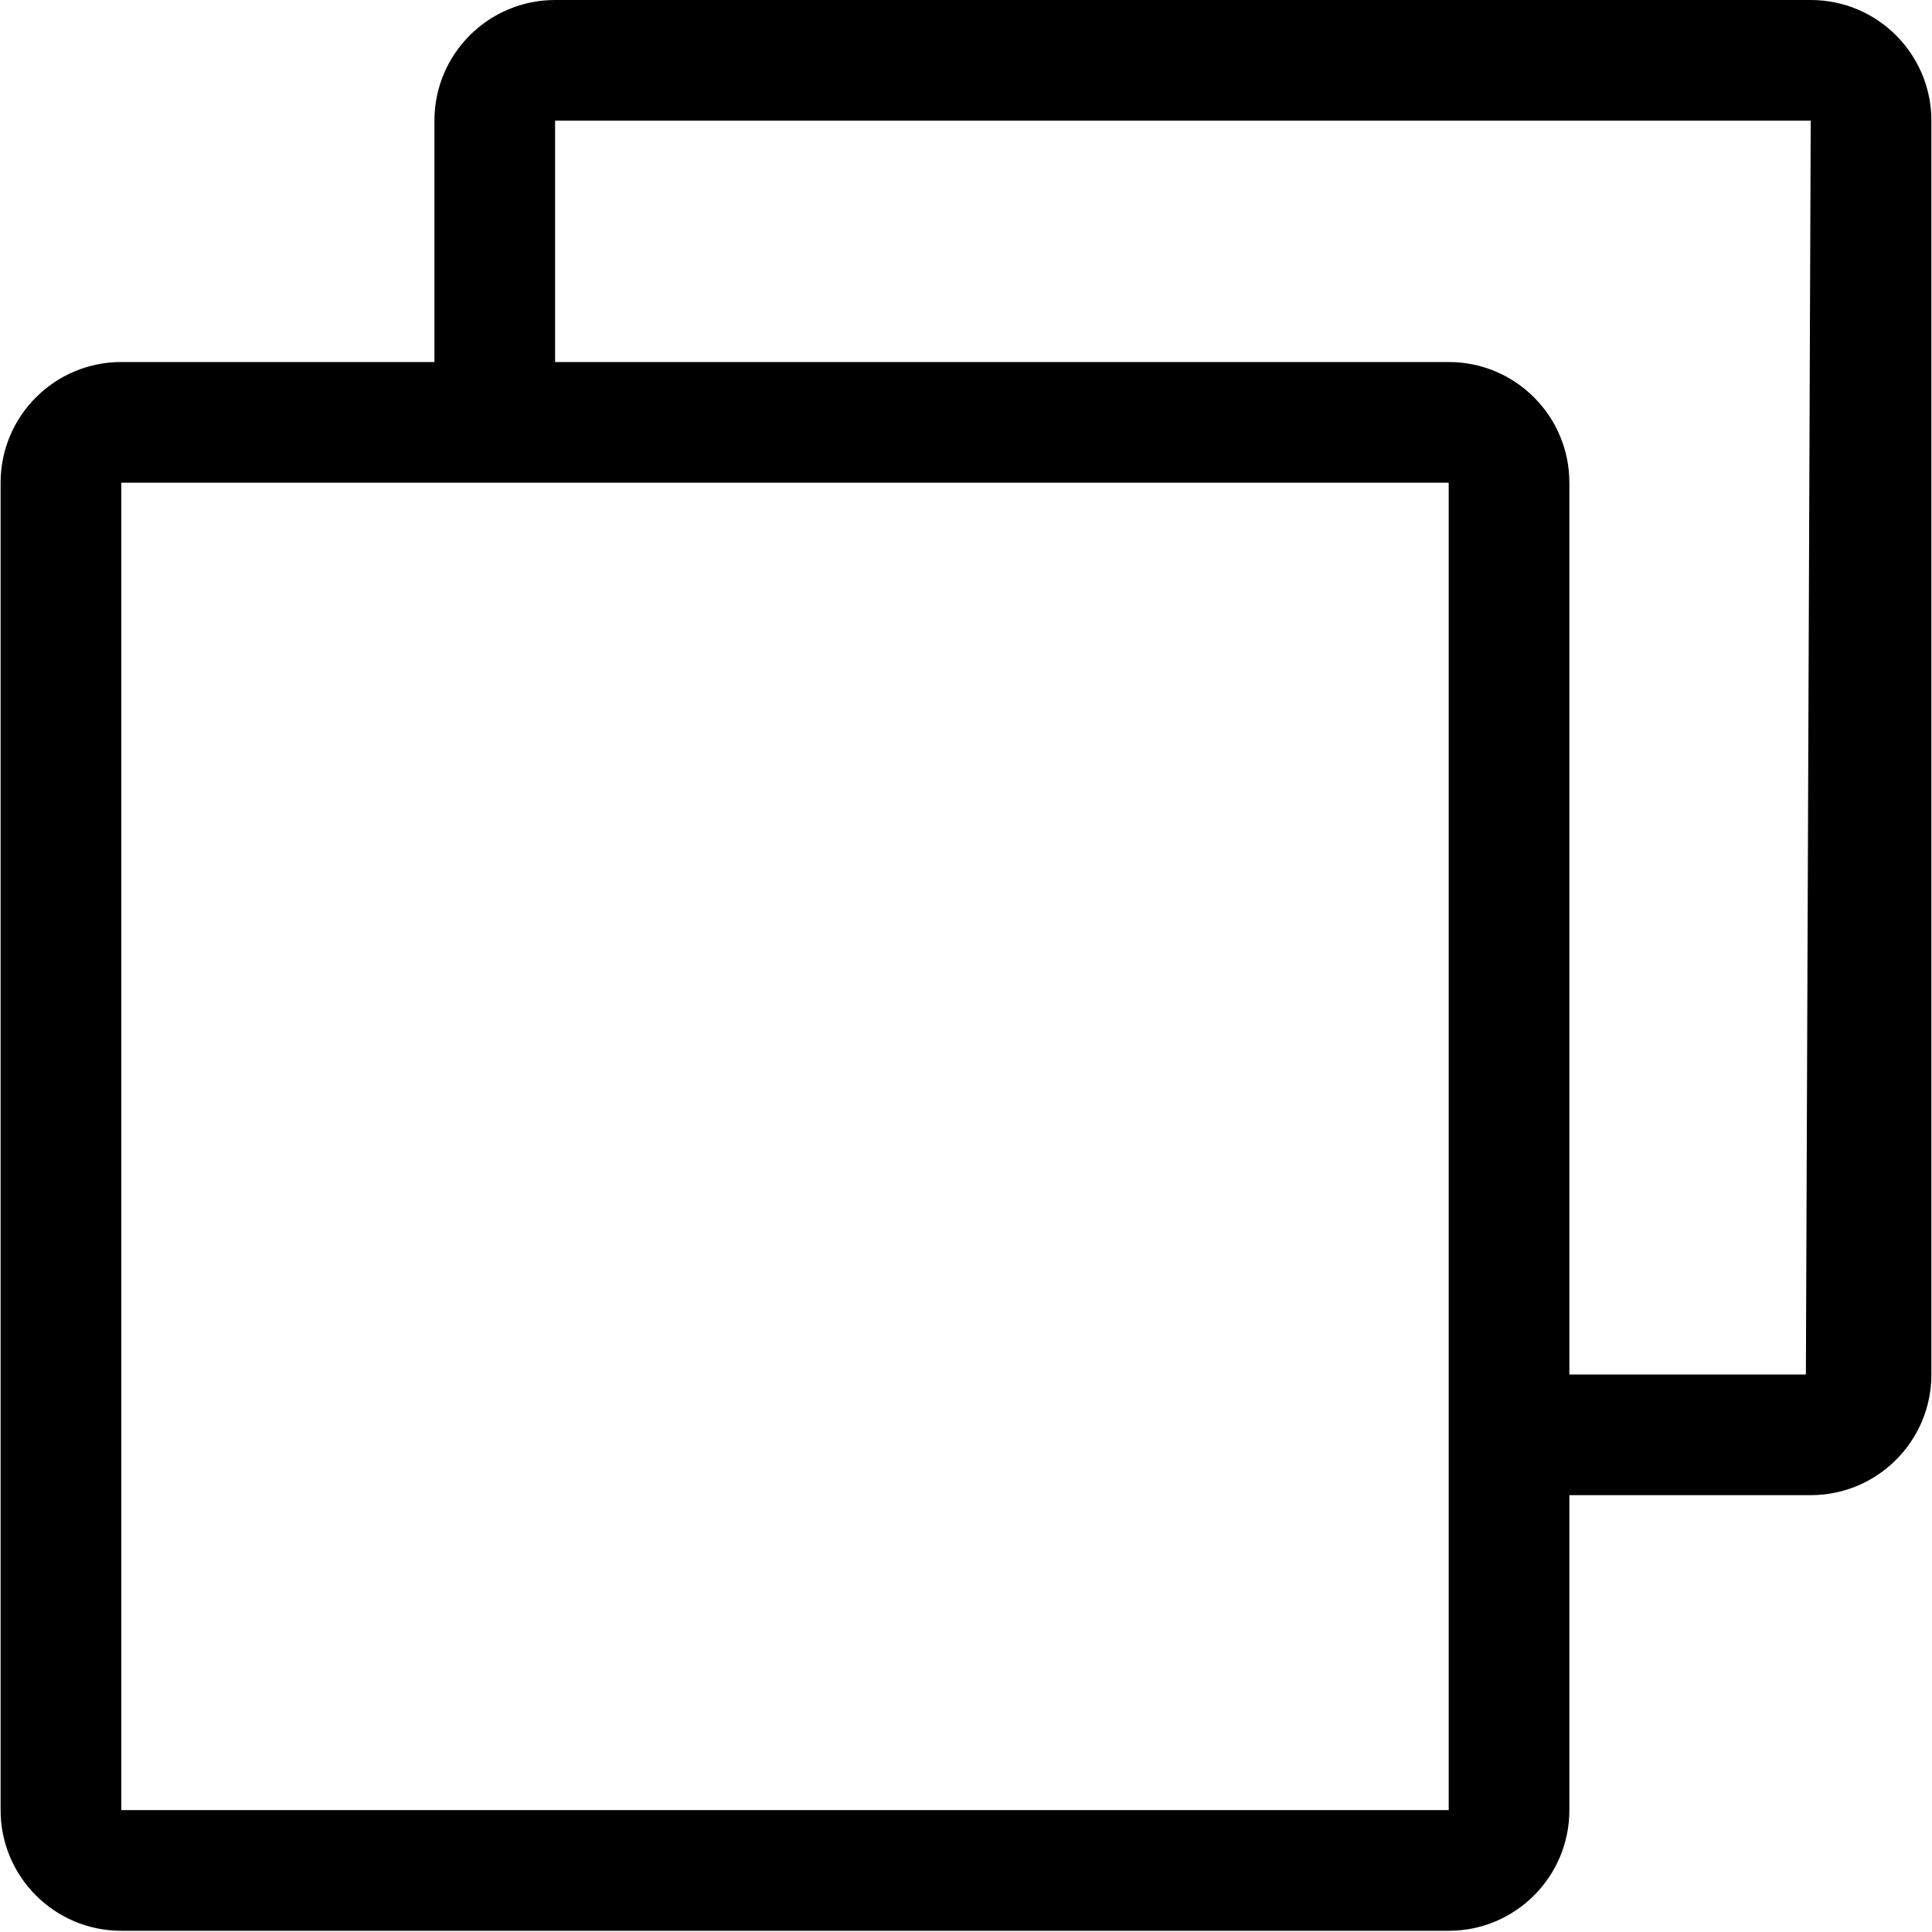
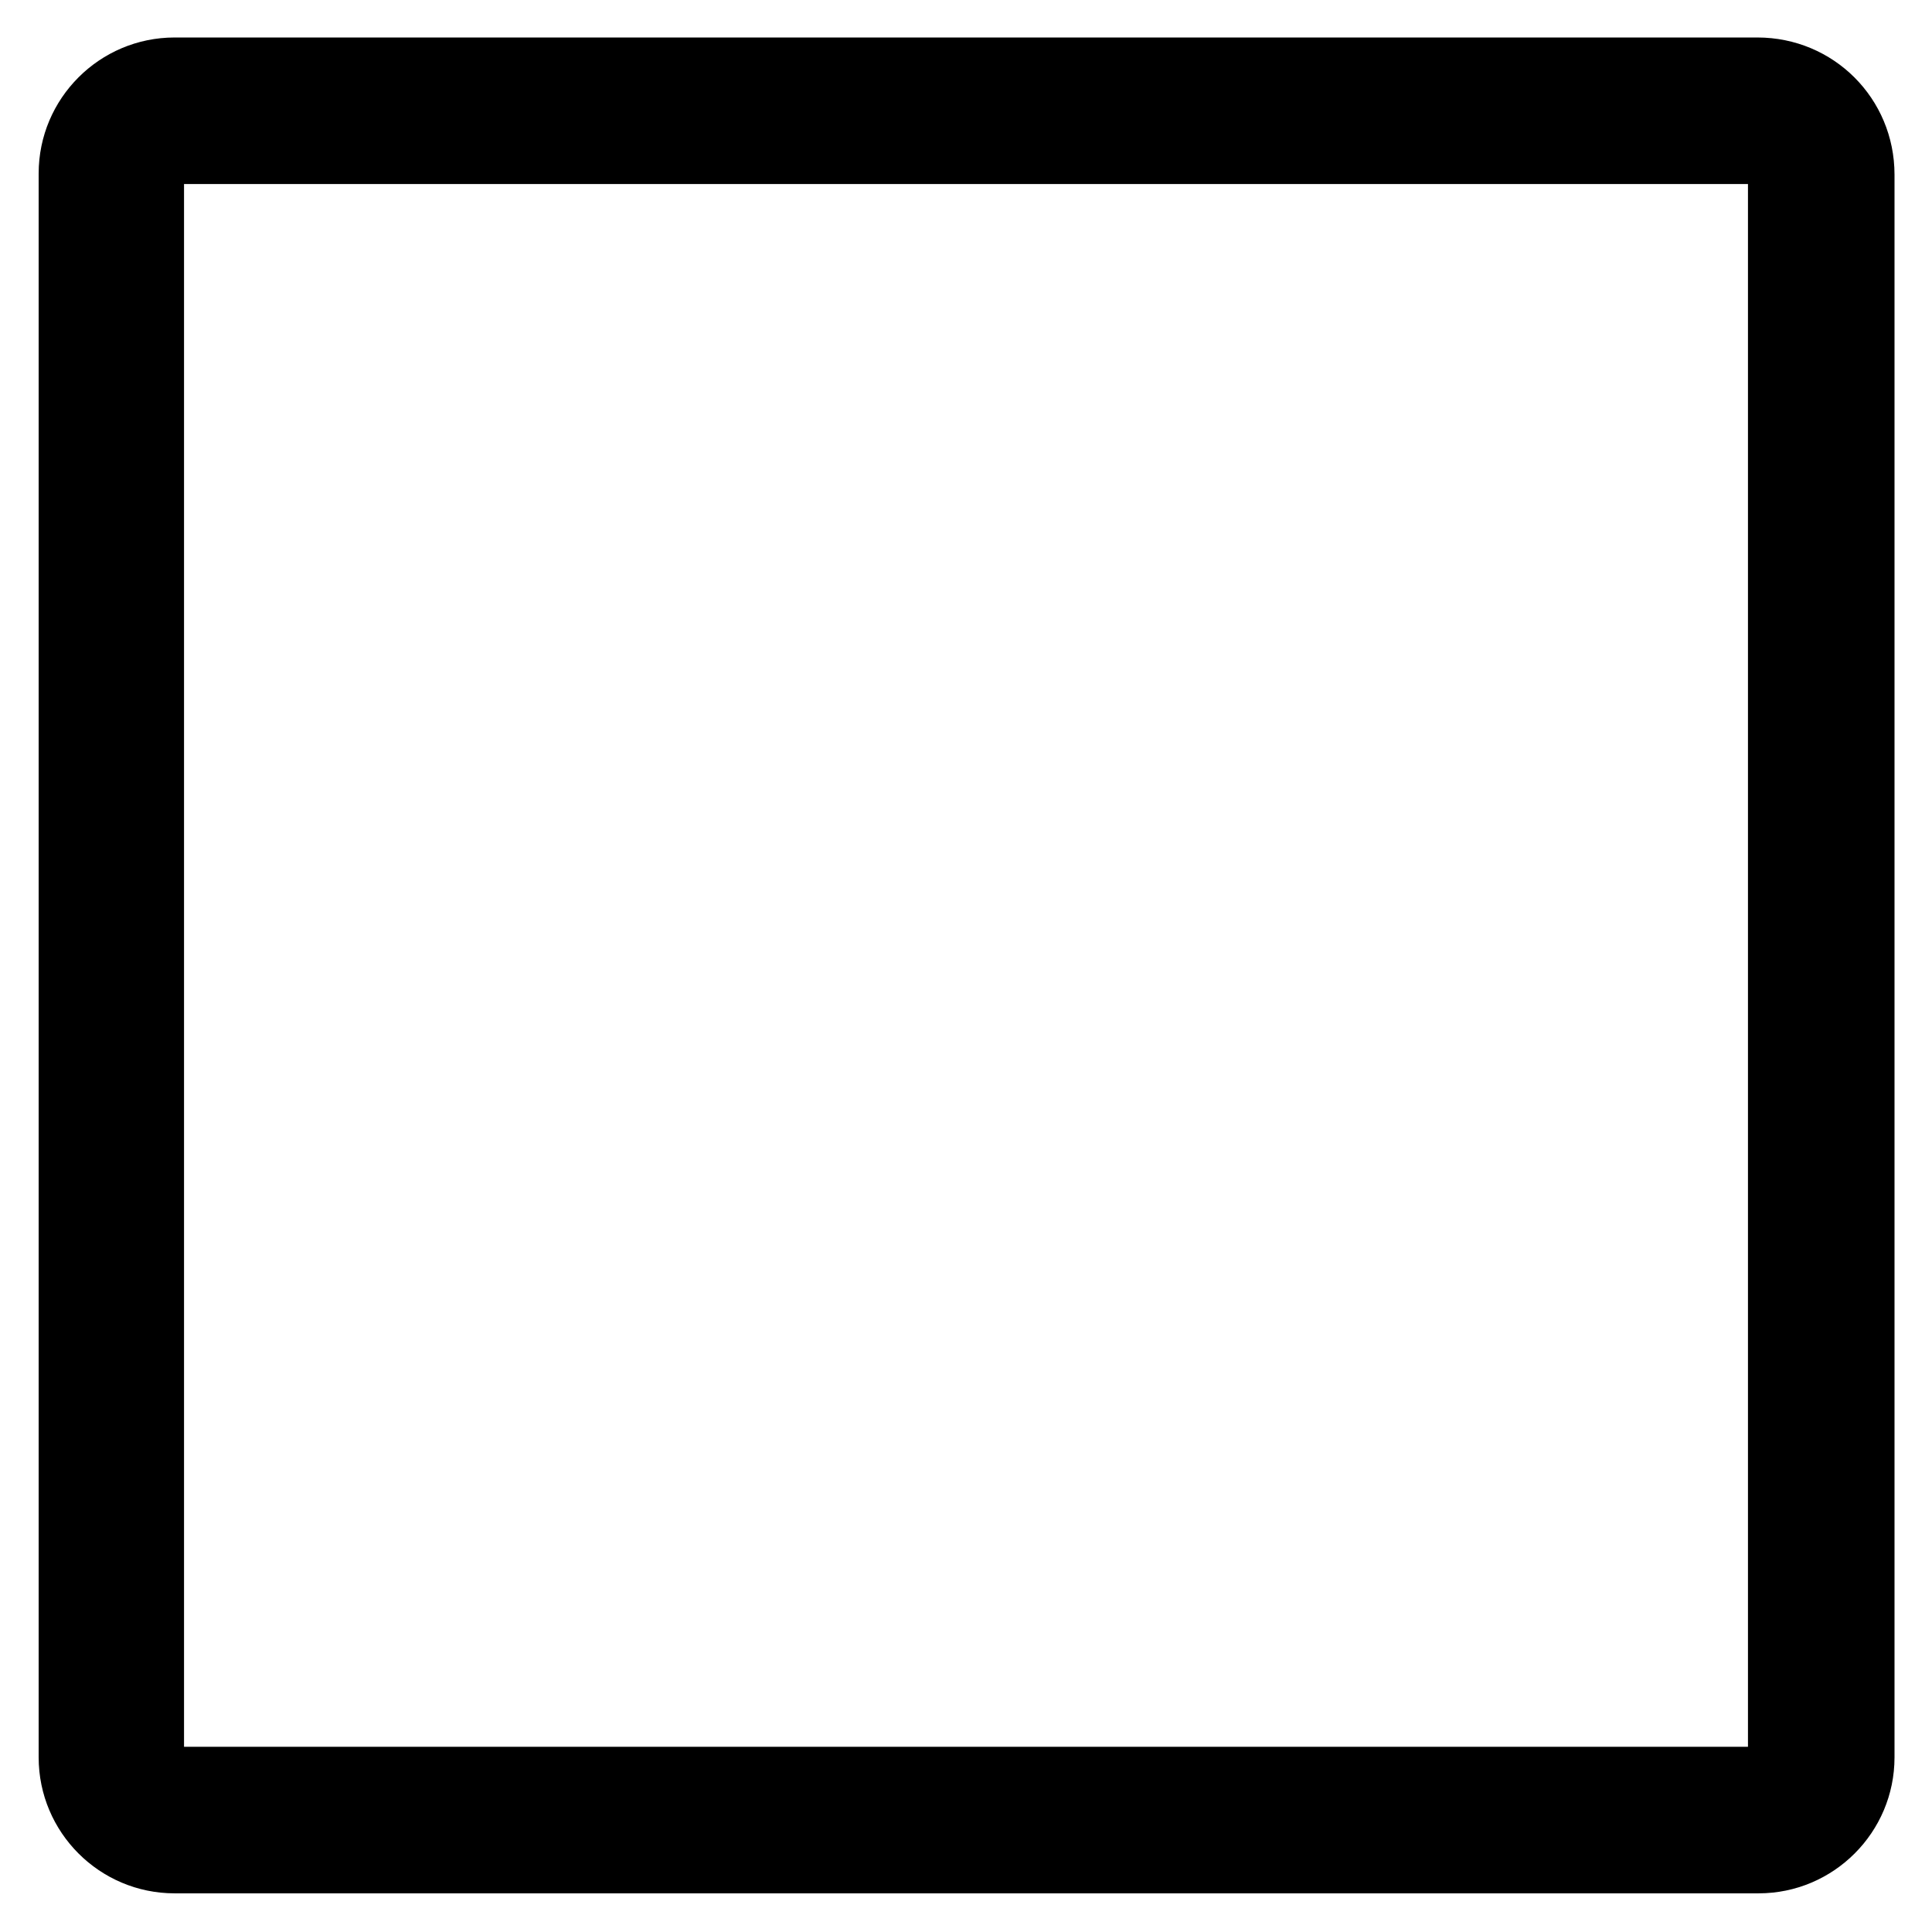
<svg xmlns="http://www.w3.org/2000/svg" viewBox="0 0 1024 1024" width="24" height="24" fill="currentColor">
-   <path d="M959.72 0H294.216a63.96 63.96 0 0 0-63.96 63.96v127.92H64.28a63.96 63.96 0 0 0-63.96 63.96v703.56a63.96 63.96 0 0 0 63.96 63.96h703.56a63.96 63.96 0 0 0 63.96-63.96v-166.936h127.92a63.96 63.96 0 0 0 63.96-63.96V63.96a63.96 63.96 0 0 0-63.96-63.96z m-191.88 728.505V959.4H64.28V255.84h703.56z m189.322 0H831.8V255.84a63.96 63.96 0 0 0-63.96-63.96H294.216V63.96H959.72z">
-   </path>
+   <path d="M926.459 97.541v828.297H97.541V97.541h828.918m4.971-77.672H92.57c-39.768 0-72.08 32.312-72.08 72.08V931.43c0 39.768 32.312 72.08 72.08 72.08h839.482c39.768 0 72.08-32.312 72.08-72.08V92.57c0-40.39-32.312-72.701-72.702-72.701z" />
</svg>
